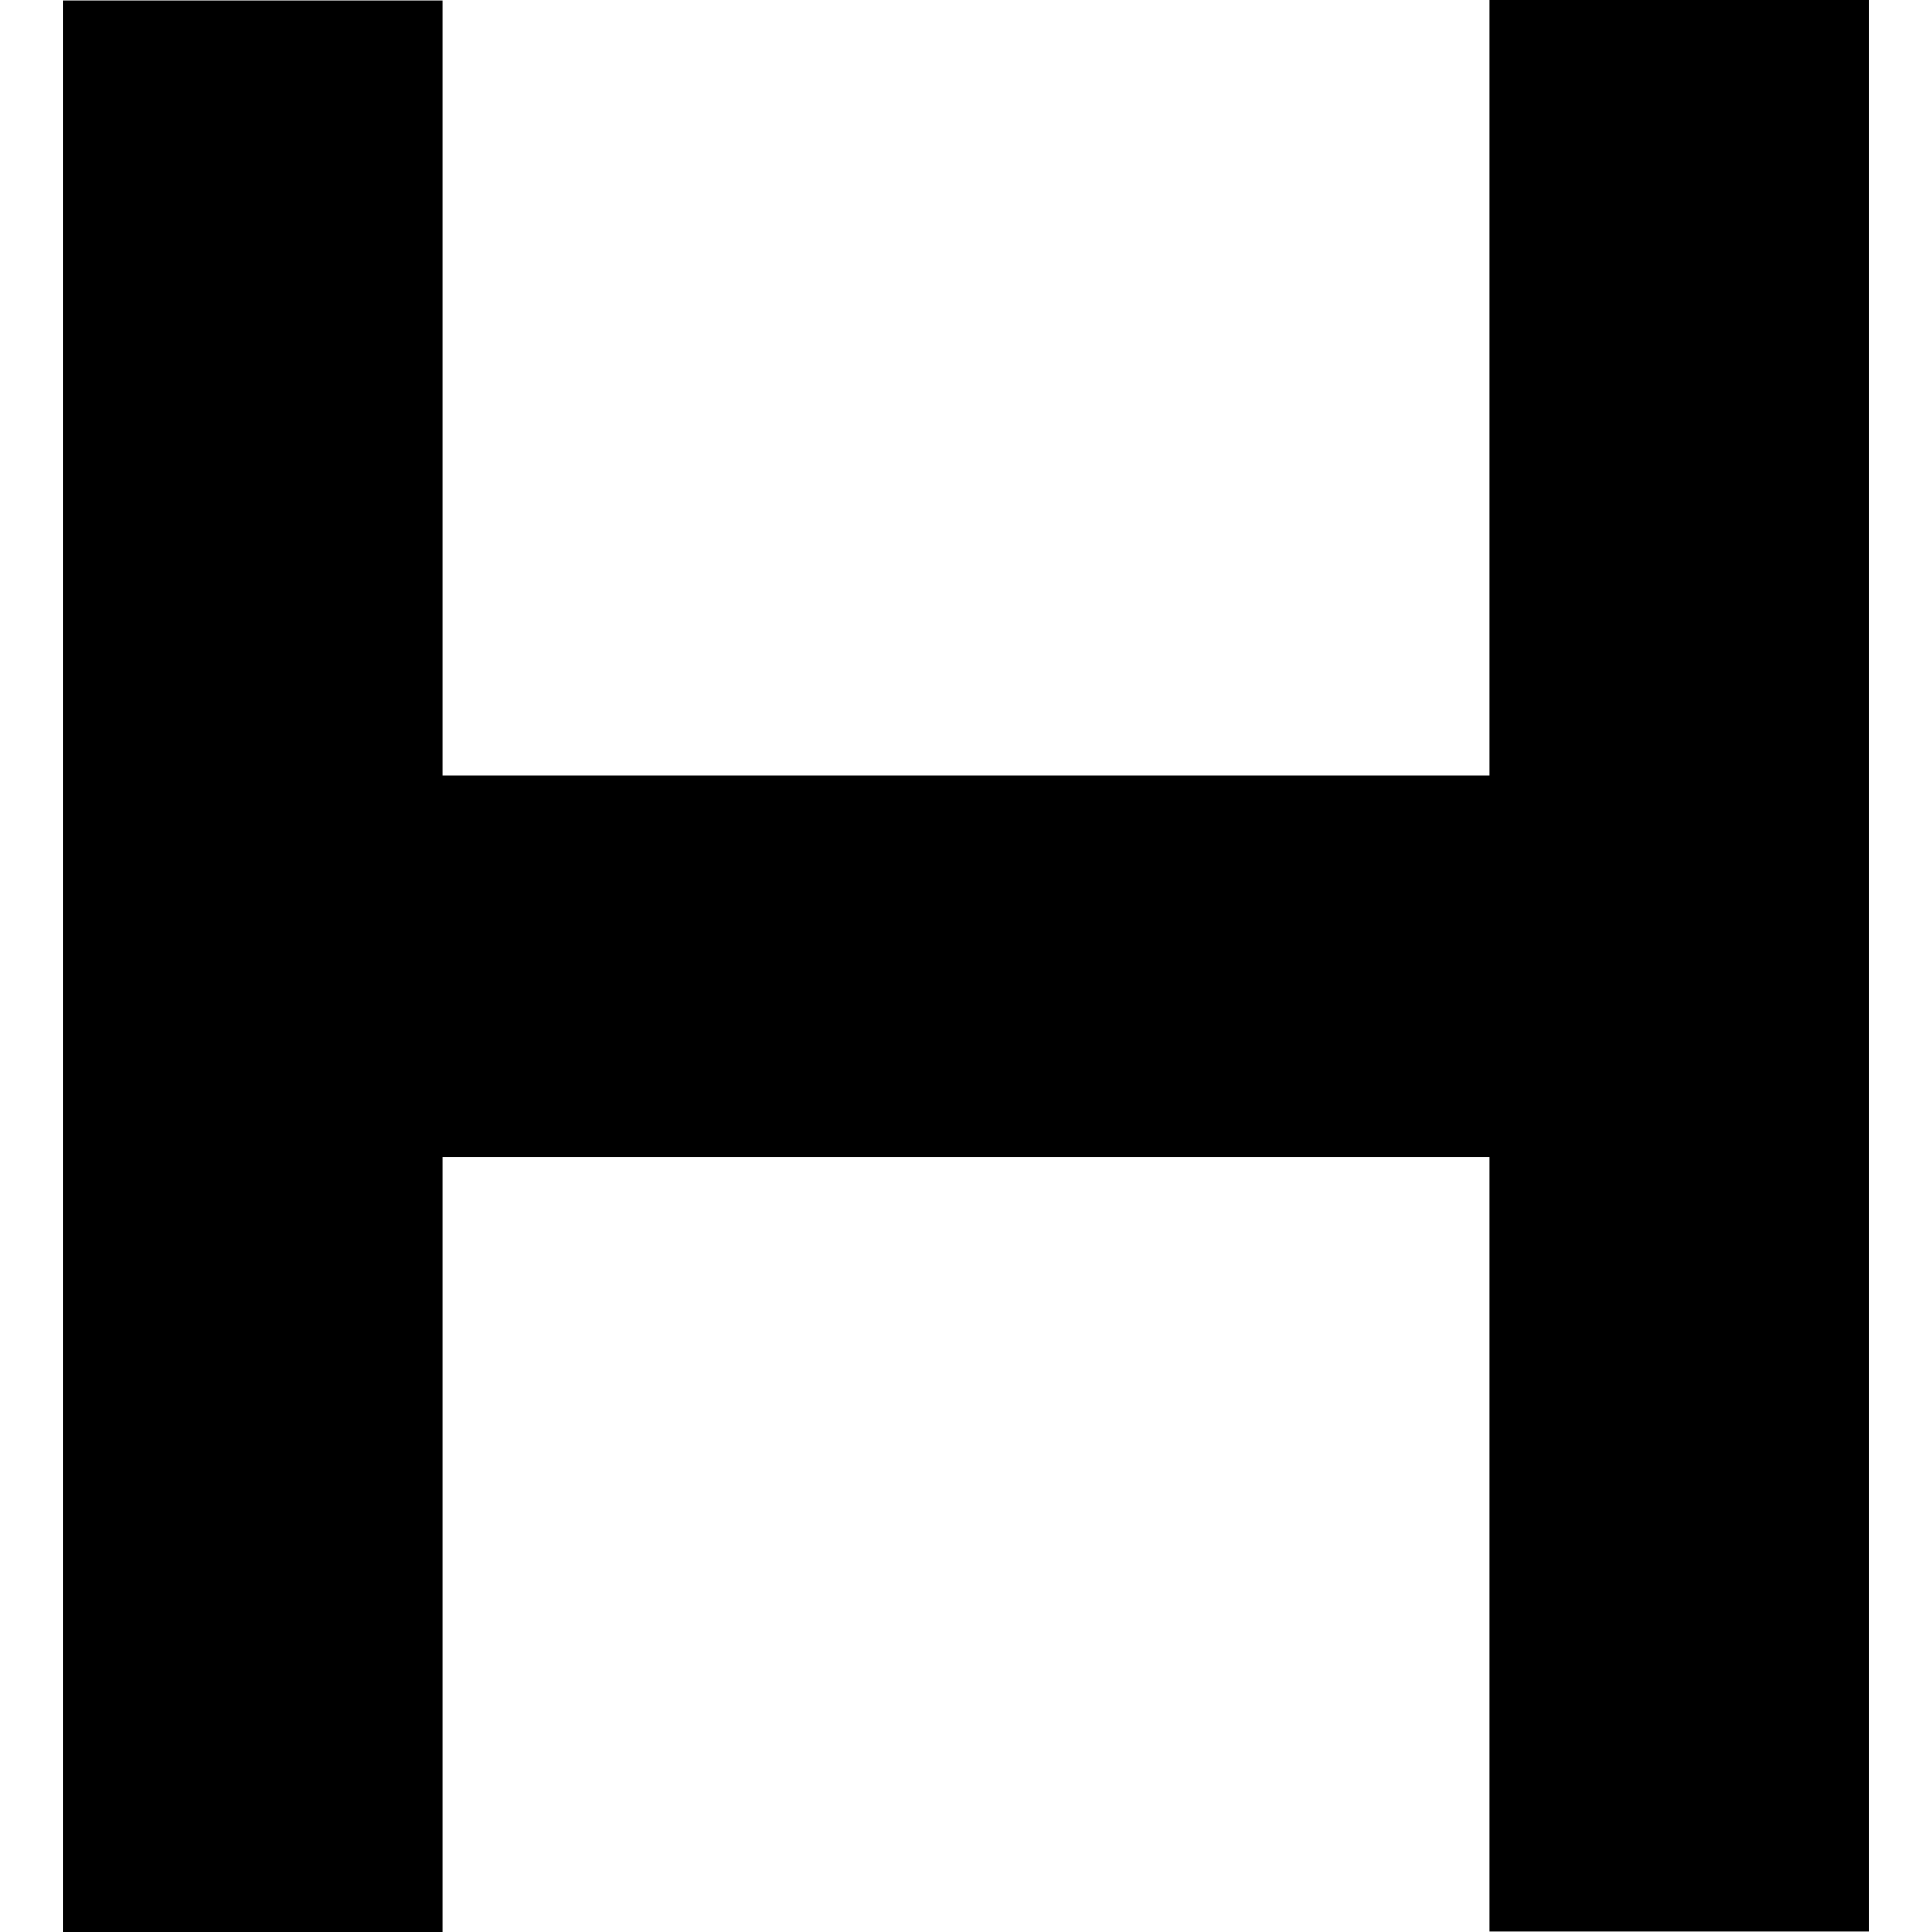
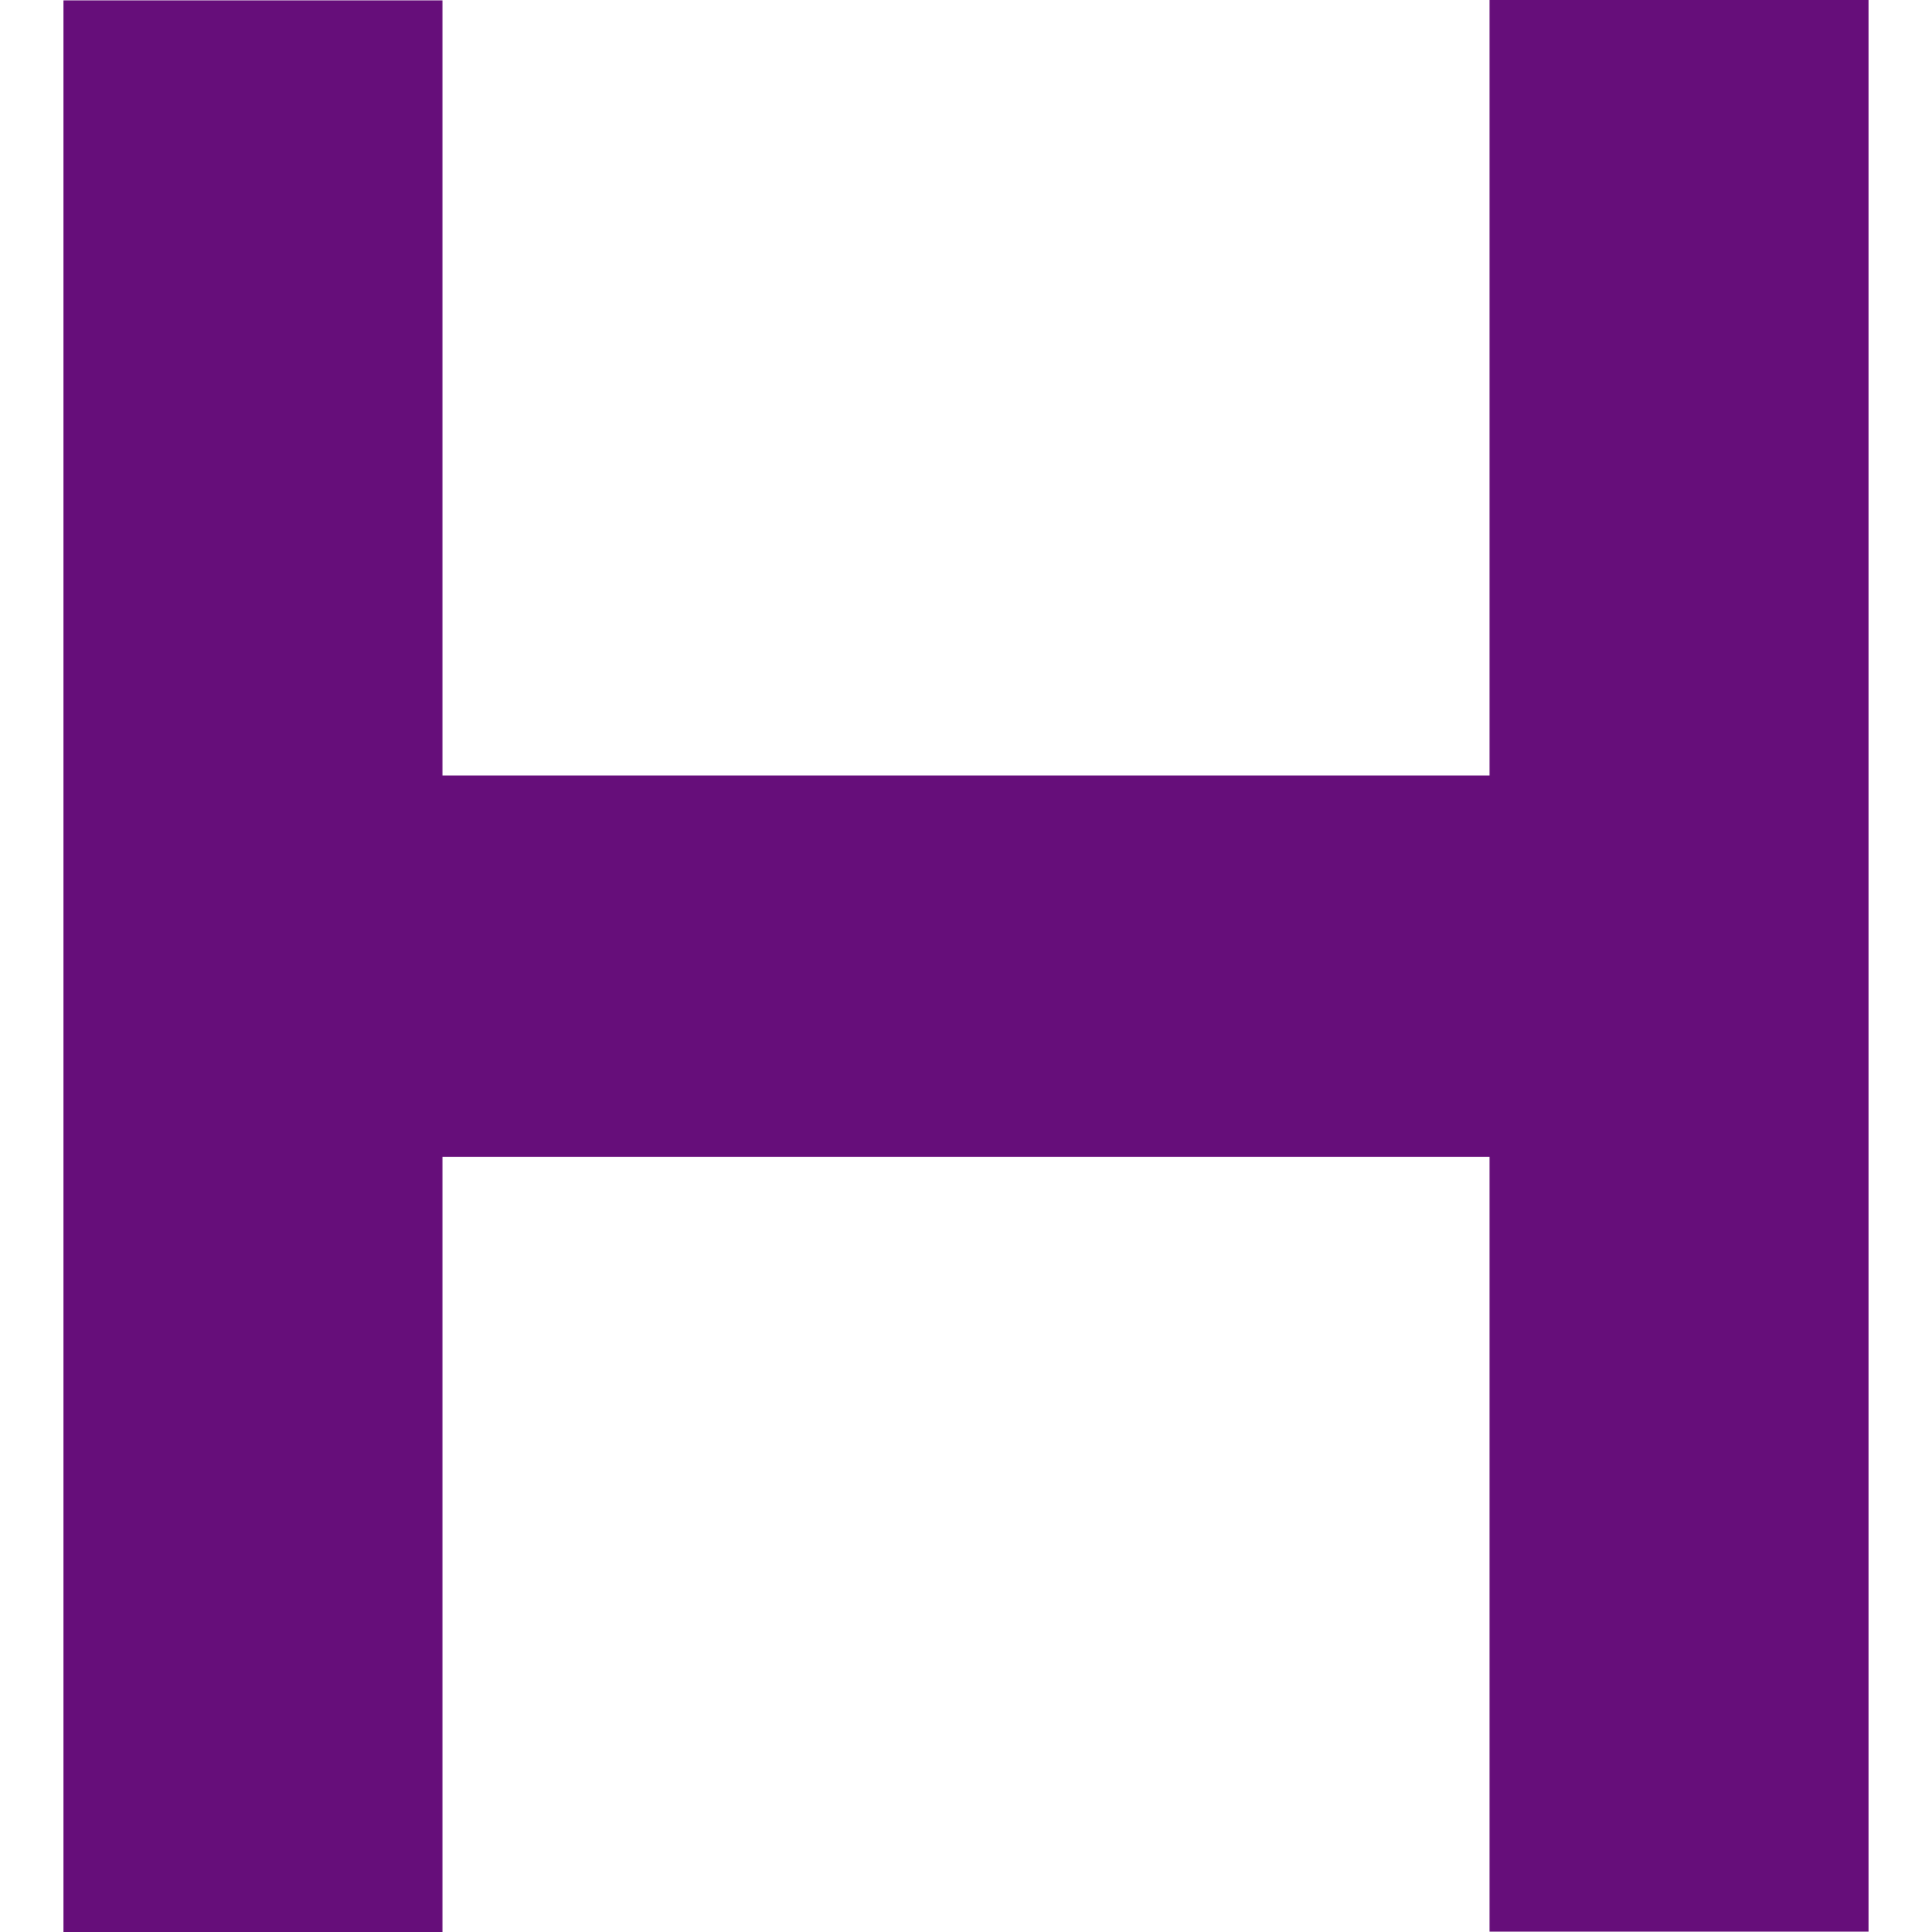
- <svg xmlns="http://www.w3.org/2000/svg" version="1.1" width="32" height="32" viewBox="0 0 32 32">
+ <svg xmlns="http://www.w3.org/2000/svg" version="1.1" width="32" height="32" viewBox="0 0 32 32" fill="#660e7a">
  <path d="M1.050 0.007h6.279v31.993h-6.279v-31.993z" />
  <path d="M24.671 0h6.279v31.993h-6.279v-31.993z" />
  <path d="M5.159 12.845h21.683v6.317h-21.683v-6.317z" />
</svg>
